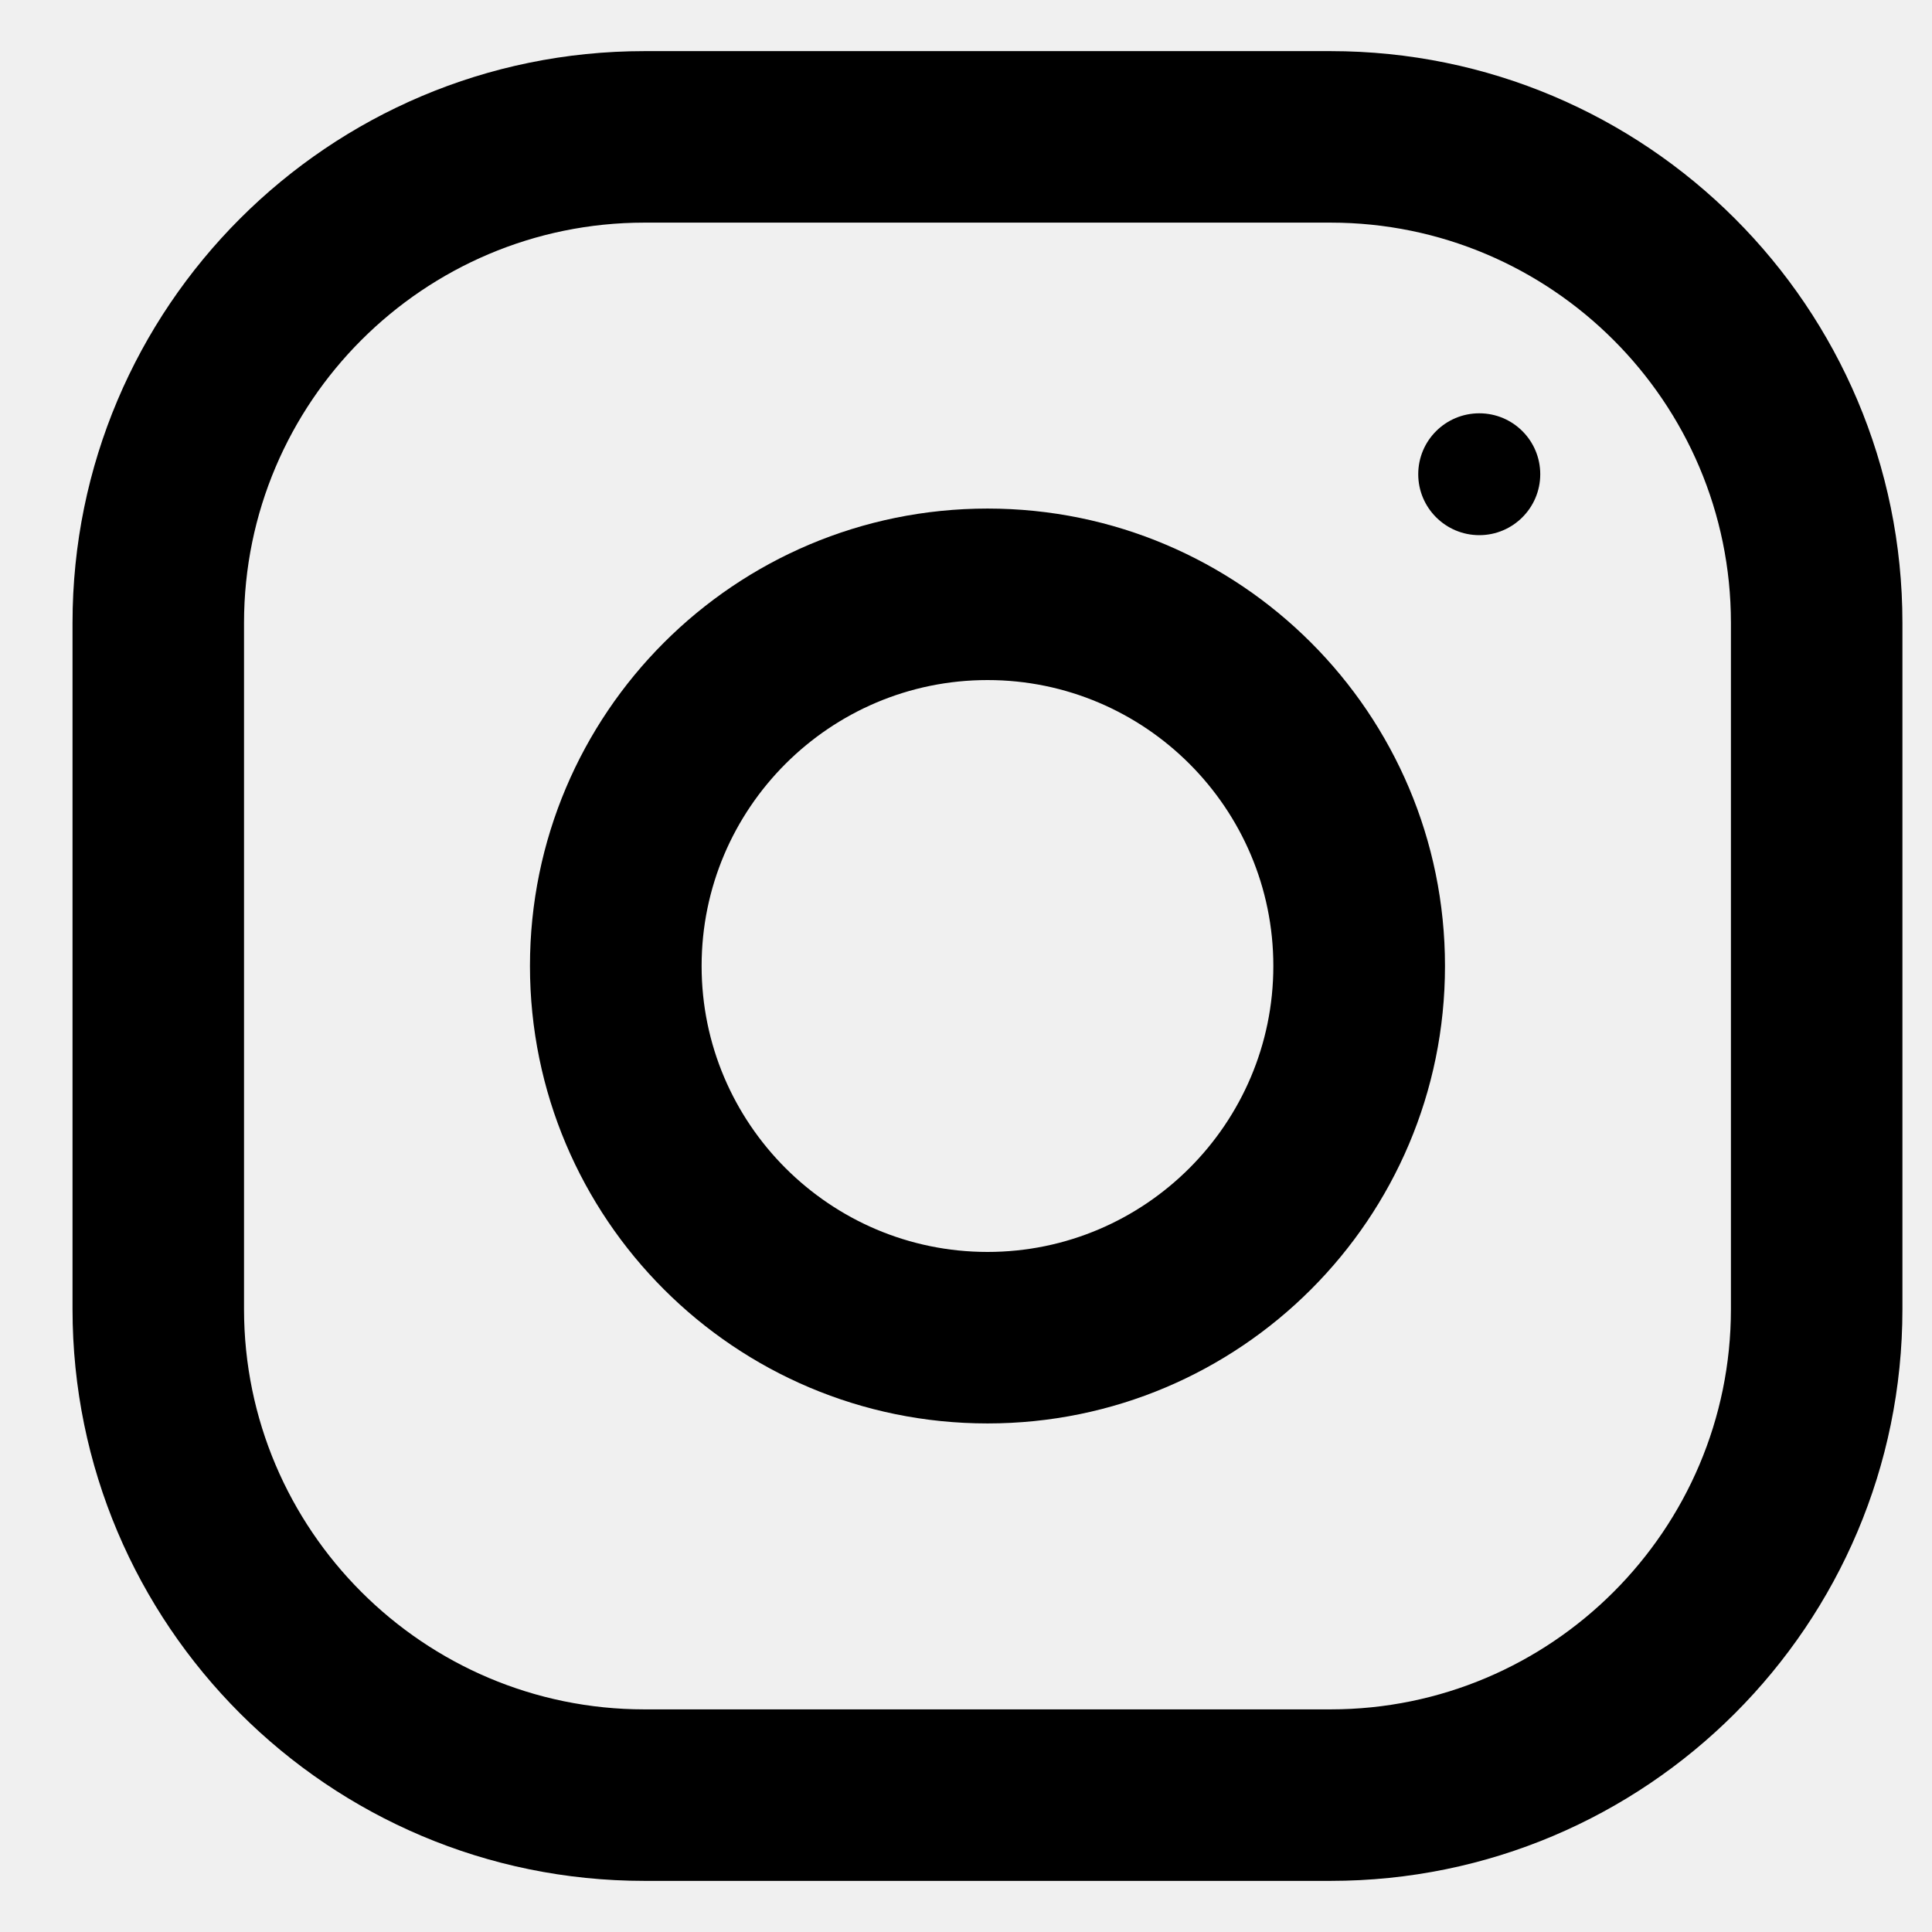
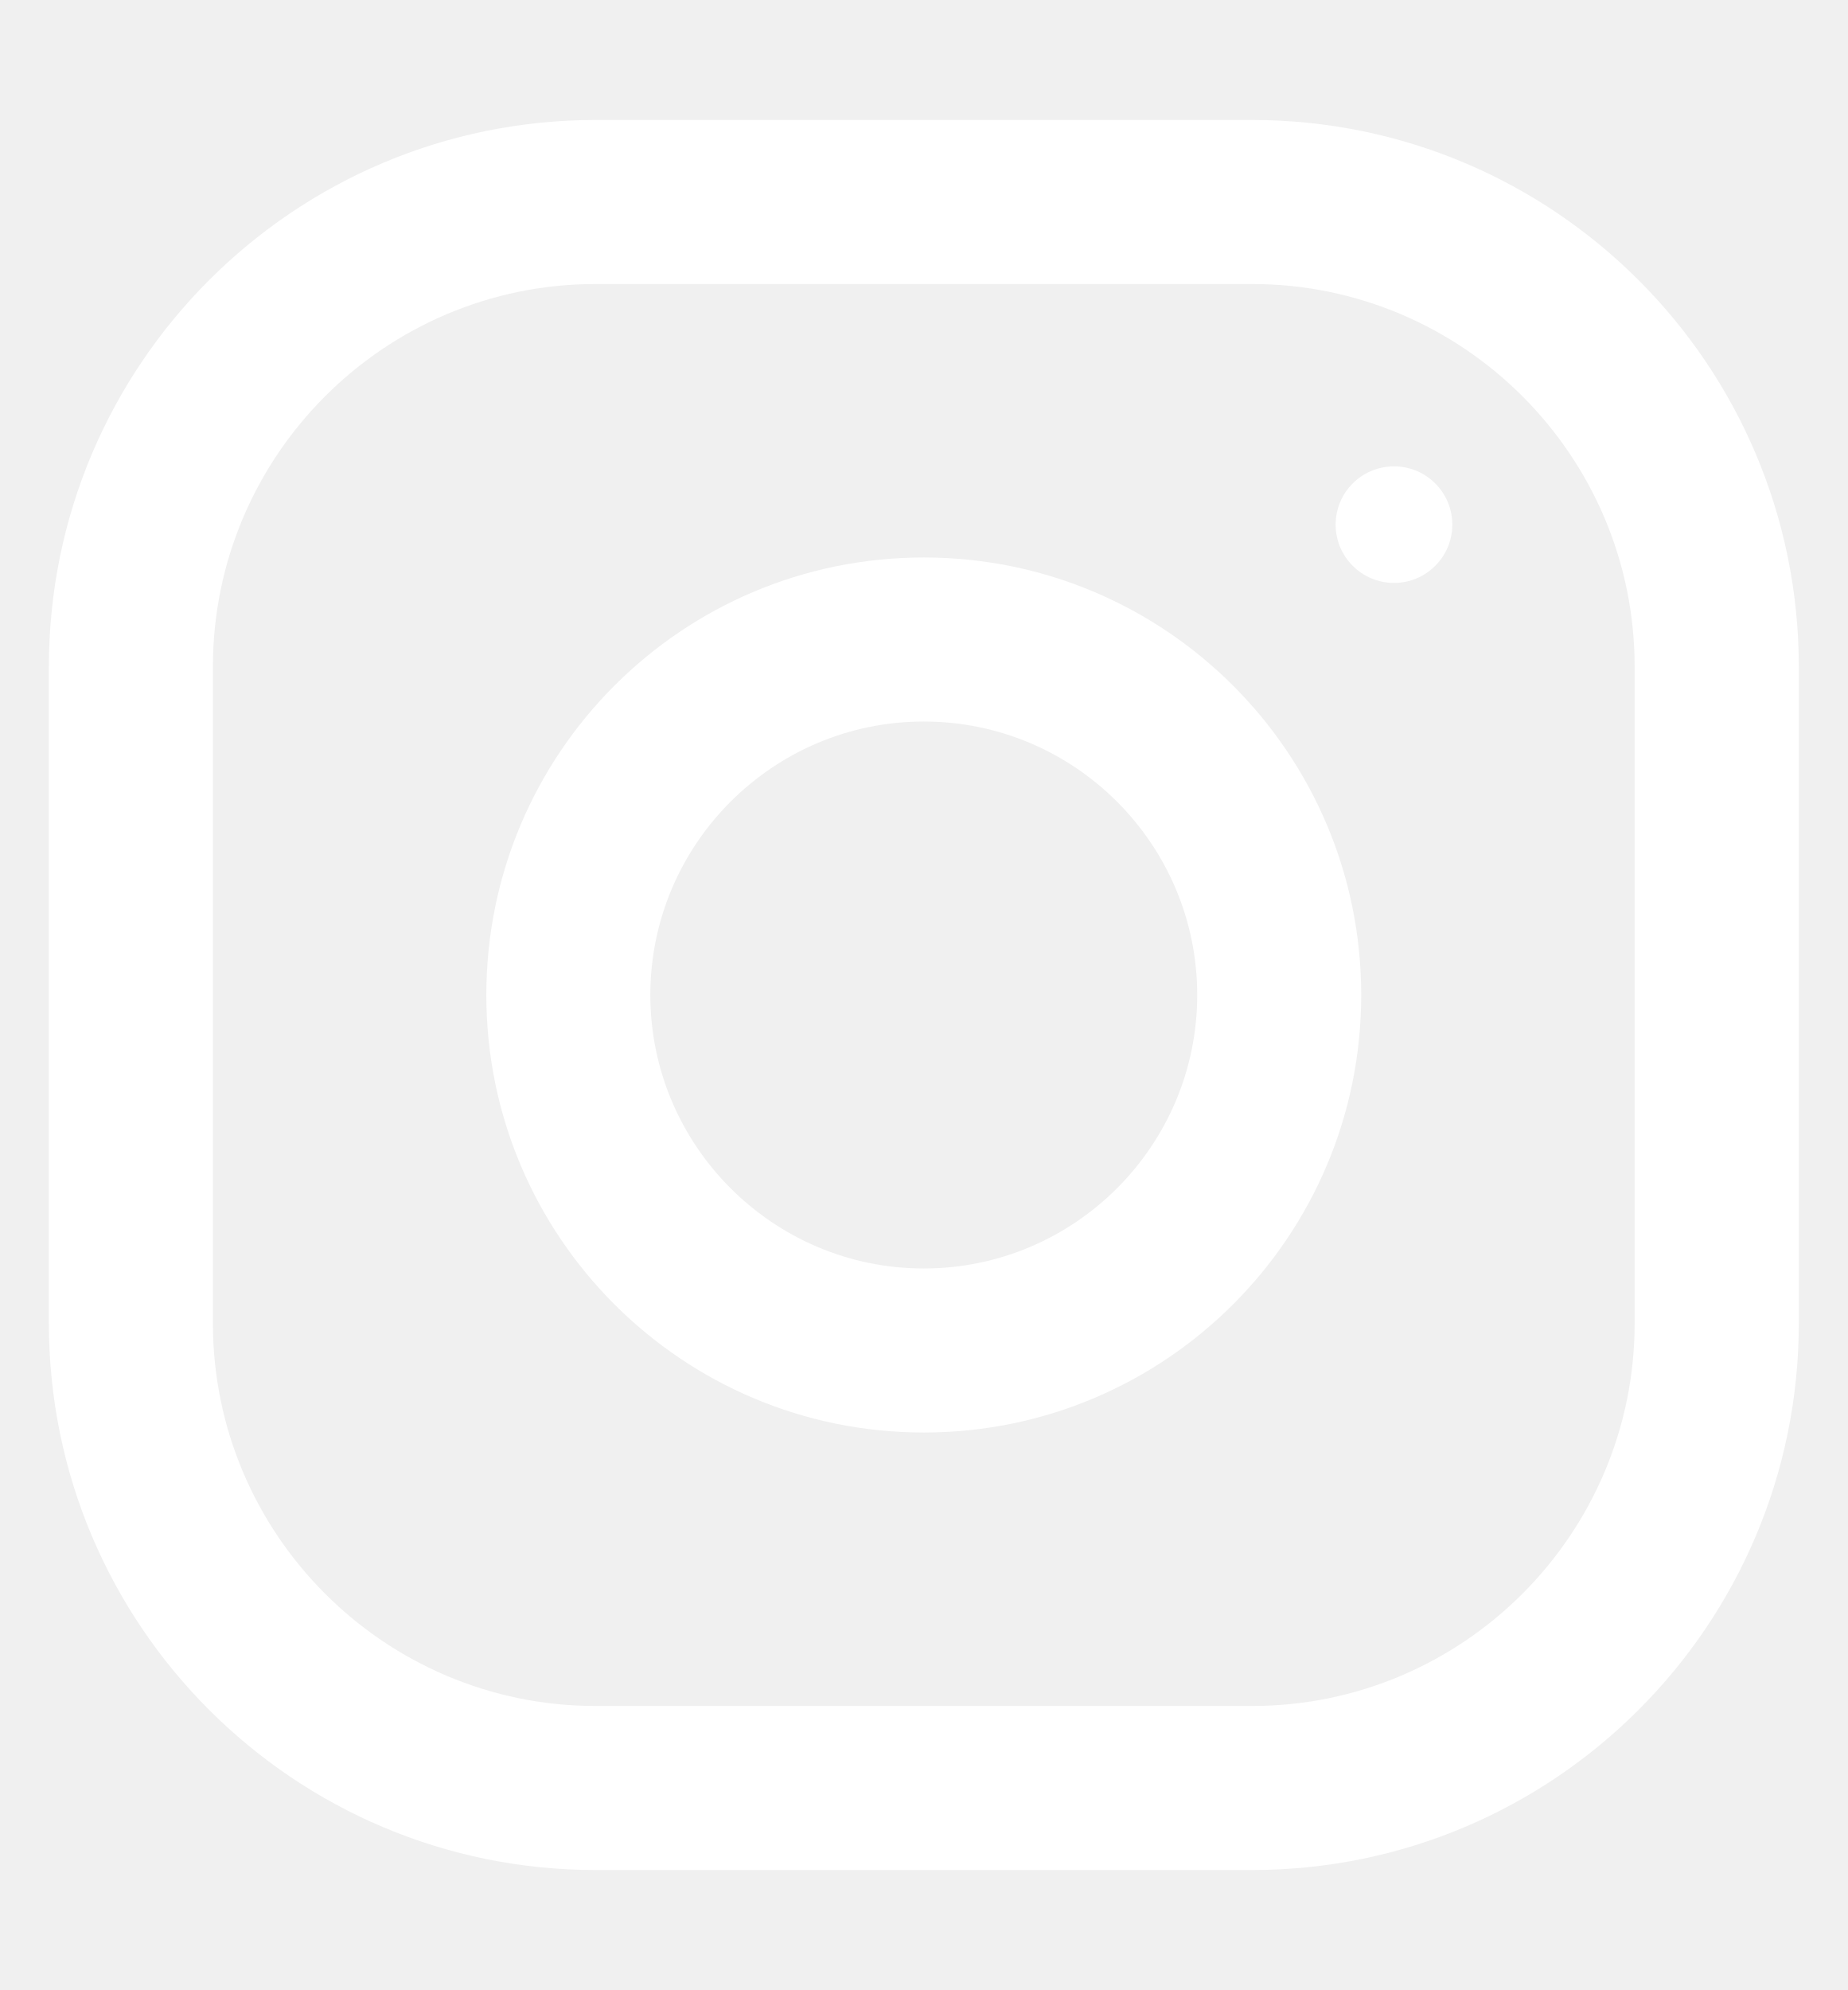
- <svg xmlns="http://www.w3.org/2000/svg" width="13" height="13" viewBox="0 0 13 13" fill="none">
-   <g clip-path="url(#clip0_1590_3308)">
-     <path d="M8.953 0.344H4.336C2.211 0.344 0.488 2.067 0.488 4.191V8.809C0.488 10.933 2.211 12.656 4.336 12.656H8.953C11.078 12.656 12.801 10.933 12.801 8.809V4.191C12.801 2.067 11.078 0.344 8.953 0.344ZM11.647 8.809C11.647 10.294 10.438 11.502 8.953 11.502H4.336C2.851 11.502 1.642 10.294 1.642 8.809V4.191C1.642 2.706 2.851 1.498 4.336 1.498H8.953C10.438 1.498 11.647 2.706 11.647 4.191V8.809Z" fill="black" />
-     <path d="M6.645 3.422C4.945 3.422 3.566 4.8 3.566 6.5C3.566 8.2 4.945 9.578 6.645 9.578C8.344 9.578 9.723 8.2 9.723 6.5C9.723 4.8 8.344 3.422 6.645 3.422ZM6.645 8.424C5.584 8.424 4.721 7.56 4.721 6.5C4.721 5.439 5.584 4.576 6.645 4.576C7.705 4.576 8.568 5.439 8.568 6.5C8.568 7.56 7.705 8.424 6.645 8.424Z" fill="black" />
-     <path d="M9.954 3.601C10.18 3.601 10.364 3.417 10.364 3.191C10.364 2.964 10.18 2.781 9.954 2.781C9.727 2.781 9.543 2.964 9.543 3.191C9.543 3.417 9.727 3.601 9.954 3.601Z" fill="black" />
+ <svg xmlns="http://www.w3.org/2000/svg" width="13" height="14" viewBox="0 0 13 14" fill="none">
+   <g clip-path="url(#clip0_5483_1062)">
+     <path d="M8.809 0.844H4.192C2.067 0.844 0.344 2.567 0.344 4.691V9.309C0.344 11.433 2.067 13.156 4.192 13.156H8.809C10.934 13.156 12.657 11.433 12.657 9.309V4.691C12.657 2.567 10.934 0.844 8.809 0.844ZM11.502 9.309C11.502 10.794 10.294 12.002 8.809 12.002H4.192C2.706 12.002 1.498 10.794 1.498 9.309V4.691C1.498 3.206 2.706 1.998 4.192 1.998H8.809C10.294 1.998 11.502 3.206 11.502 4.691V9.309Z" fill="white" />
+     <path d="M6.5 3.922C4.8 3.922 3.422 5.3 3.422 7C3.422 8.7 4.8 10.078 6.5 10.078C8.2 10.078 9.578 8.7 9.578 7C9.578 5.3 8.2 3.922 6.5 3.922ZM6.5 8.924C5.44 8.924 4.576 8.06 4.576 7C4.576 5.939 5.44 5.076 6.5 5.076C7.561 5.076 8.424 5.939 8.424 7C8.424 8.06 7.561 8.924 6.5 8.924Z" fill="white" />
+     <path d="M9.809 4.101C10.035 4.101 10.219 3.917 10.219 3.691C10.219 3.464 10.035 3.281 9.809 3.281C9.582 3.281 9.398 3.464 9.398 3.691C9.398 3.917 9.582 4.101 9.809 4.101Z" fill="white" />
  </g>
  <defs>
-     <clipPath id="clip0_1590_3308">
-       <rect width="12.313" height="12.313" fill="white" transform="translate(0.488037 0.343506)" />
+     <clipPath id="clip0_5483_1062">
+       <rect width="12.313" height="12.313" fill="white" transform="translate(0.34375 0.843506)" />
    </clipPath>
  </defs>
</svg>
